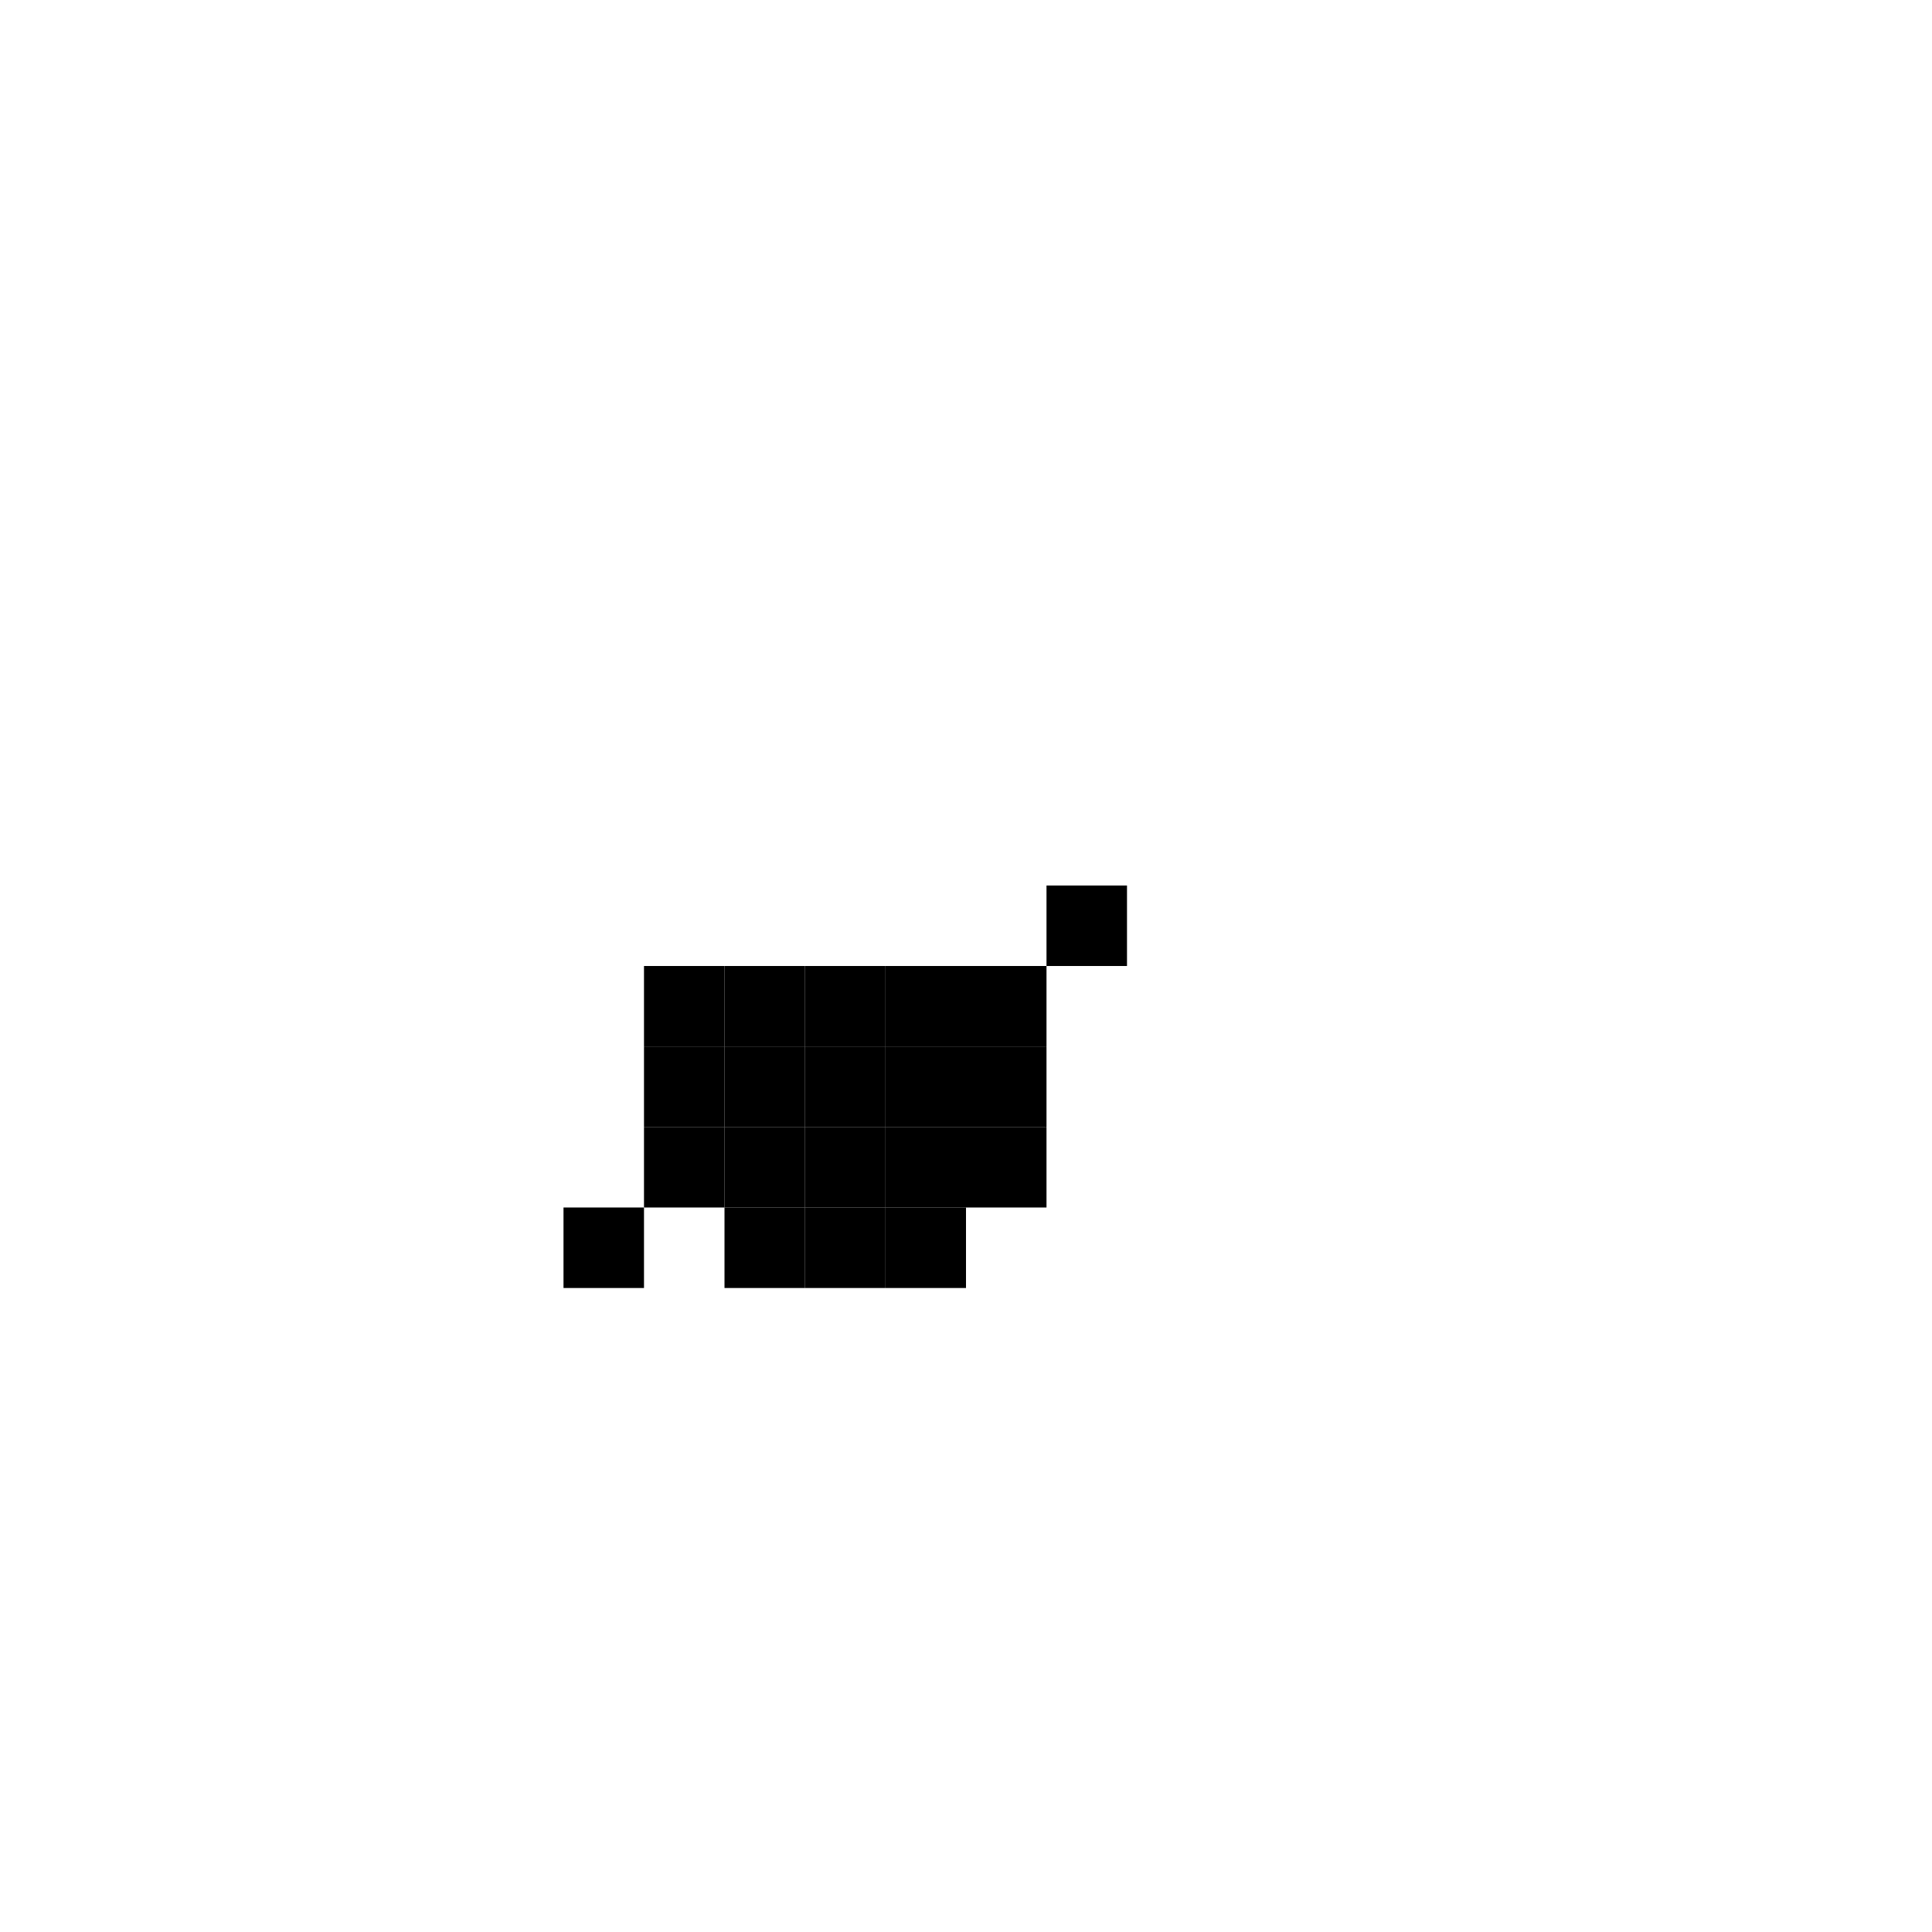
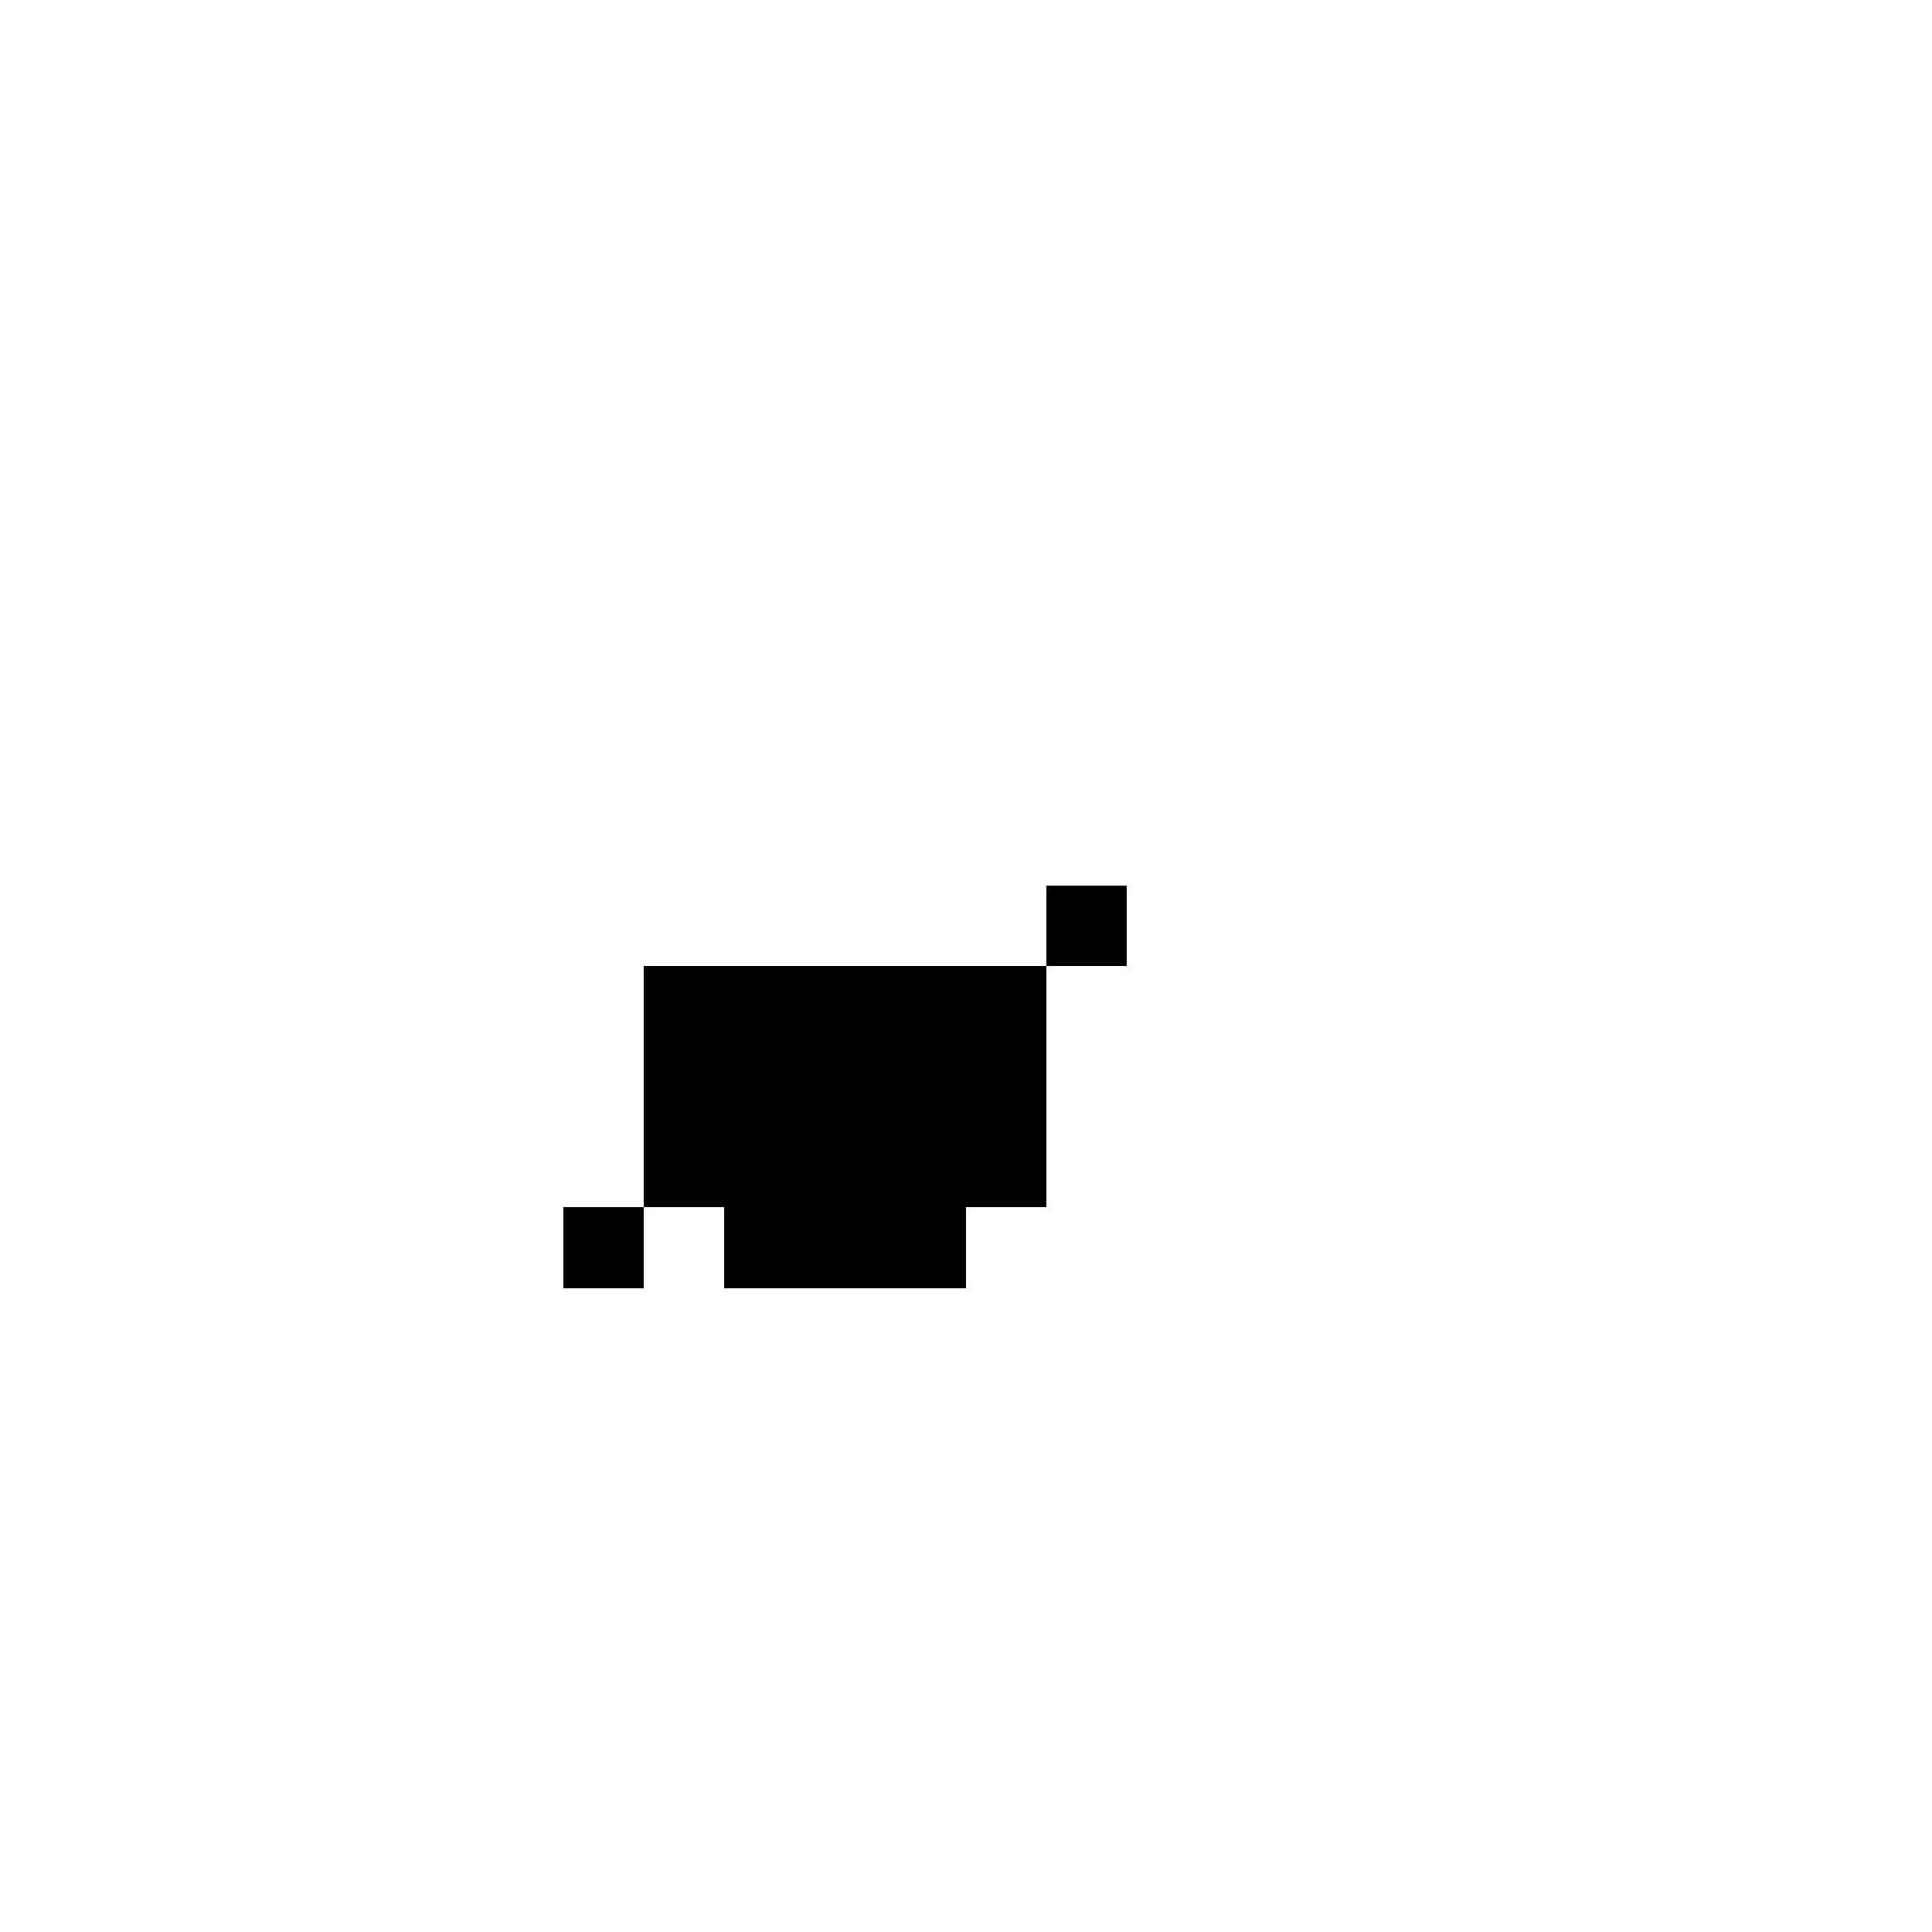
- <svg xmlns="http://www.w3.org/2000/svg" width="24" height="24" viewBox="0 0 24 24" fill="none">
+ <svg xmlns="http://www.w3.org/2000/svg" width="24" height="24" viewBox="0 0 24 24" fill="none" shape-rendering="crispEdges">
  <rect x="13" y="11" width="1" height="1" fill="#000000" />
  <rect x="8" y="12" width="1" height="1" fill="#000000" />
  <rect x="9" y="12" width="1" height="1" fill="#000000" />
  <rect x="10" y="12" width="1" height="1" fill="#000000" />
  <rect x="11" y="12" width="1" height="1" fill="#000000" />
  <rect x="12" y="12" width="1" height="1" fill="#000000" />
  <rect x="8" y="13" width="1" height="1" fill="#000000" />
  <rect x="9" y="13" width="1" height="1" fill="#000000" />
  <rect x="10" y="13" width="1" height="1" fill="#000000" />
  <rect x="11" y="13" width="1" height="1" fill="#000000" />
  <rect x="12" y="13" width="1" height="1" fill="#000000" />
  <rect x="8" y="14" width="1" height="1" fill="#000000" />
  <rect x="9" y="14" width="1" height="1" fill="#000000" />
  <rect x="10" y="14" width="1" height="1" fill="#000000" />
  <rect x="11" y="14" width="1" height="1" fill="#000000" />
  <rect x="12" y="14" width="1" height="1" fill="#000000" />
  <rect x="7" y="15" width="1" height="1" fill="#000000" />
  <rect x="9" y="15" width="1" height="1" fill="#000000" />
  <rect x="10" y="15" width="1" height="1" fill="#000000" />
  <rect x="11" y="15" width="1" height="1" fill="#000000" />
</svg>
